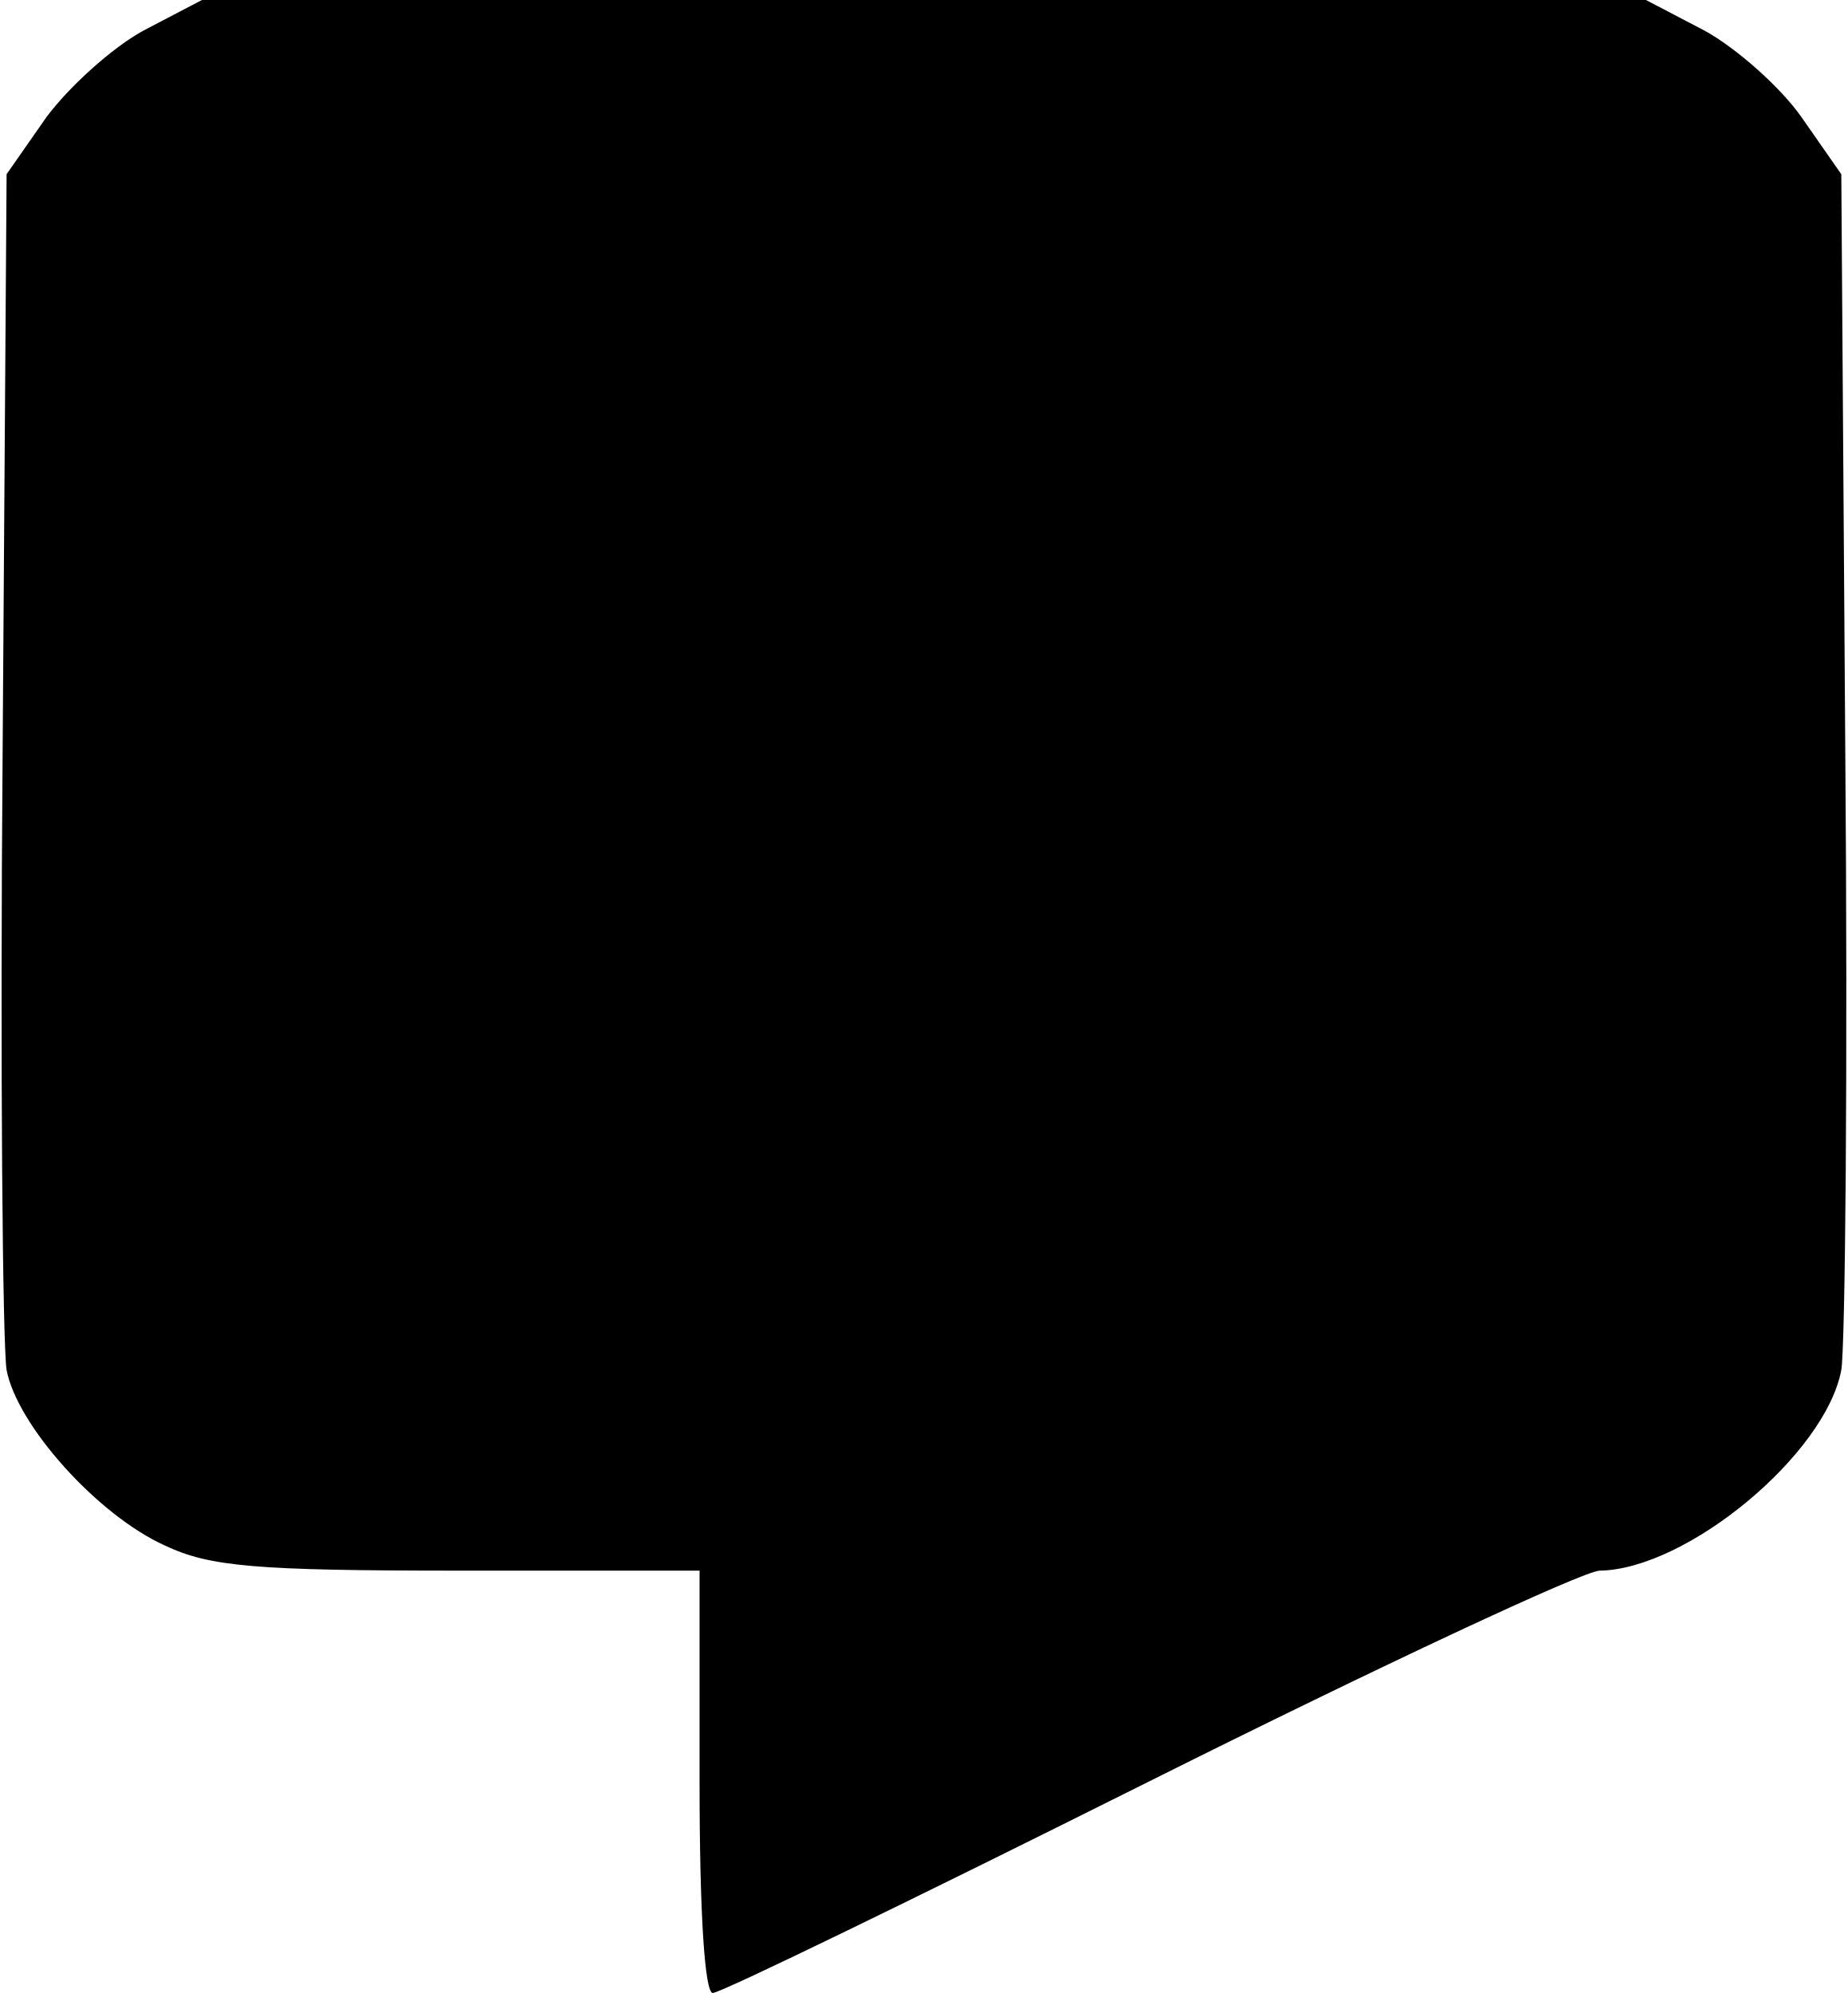
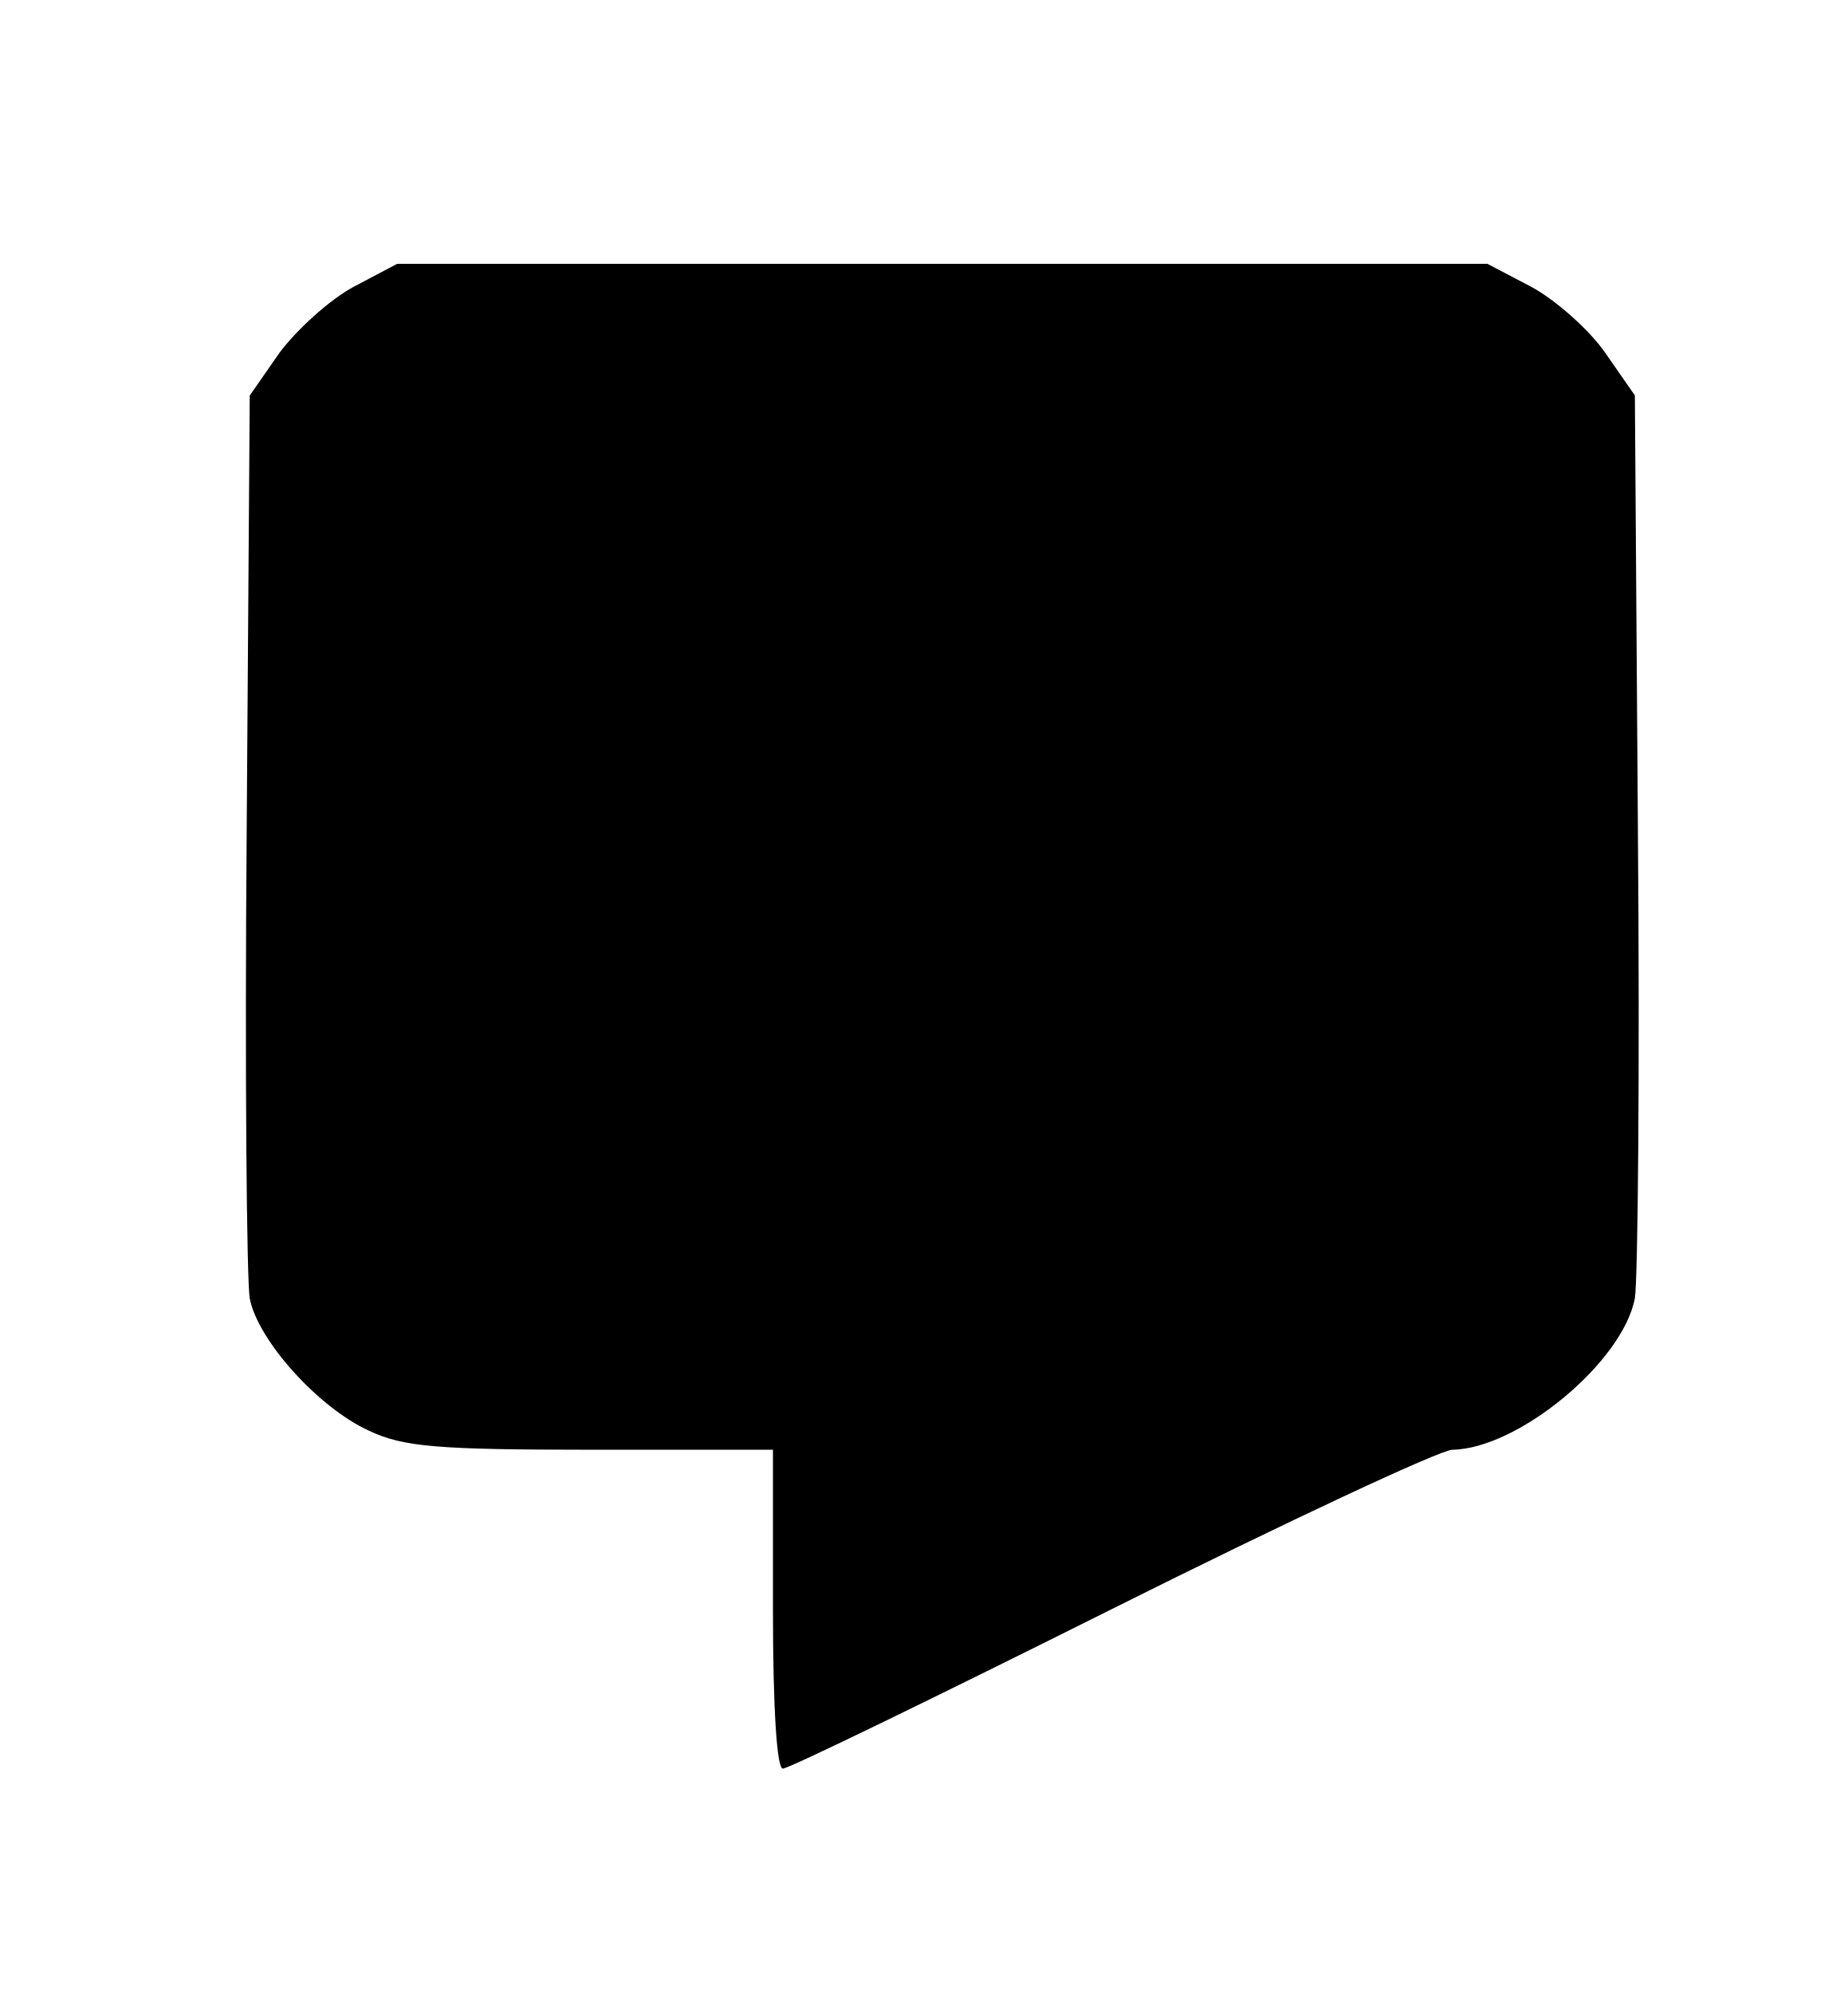
- <svg xmlns="http://www.w3.org/2000/svg" version="1.0" width="140pt" height="151pt" viewBox="0 0 140 151" preserveAspectRatio="xMidYMid meet">
-   <g transform="translate(0,151) scale(0.1,-0.1)" fill="#000000" stroke="none">
-     <path d="M109 1487 c-24 -13 -57 -43 -74 -66 l-30 -43 -3 -436 c-2 -241 0 -452 3 -470 8 -42 69 -110 120 -133 34 -16 68 -19 223 -19 l182 0 0 -160 c0 -101 4 -160 10 -160 6 0 154 72 330 160 176 88 330 160 342 160 66 1 171 88 183 152 3 18 5 229 3 470 l-3 436 -30 43 c-16 23 -50 53 -74 66 l-44 23 -547 0 -547 0 -44 -23z" />
+ <svg xmlns="http://www.w3.org/2000/svg" version="1.1" id="Layer_1" x="0px" y="0px" viewBox="0 0 140 151" style="enable-background:new 0 0 140 151;" xml:space="preserve">
+   <g transform="translate(0,151) scale(0.1,-0.1)">
+     <path d="M267.7,1292.6c-18.1-9.8-43-32.5-55.9-49.8l-22.6-32.5l-2.3-329.2c-1.5-181.9,0-341.2,2.3-354.8c6-31.7,52.1-83,90.6-100.4   c25.7-12.1,51.3-14.3,168.4-14.3h137.4V290.8c0-76.3,3-120.8,7.5-120.8s116.3,54.4,249.1,120.8s249.1,120.8,258.2,120.8   c49.8,0.8,129.1,66.4,138.2,114.8c2.3,13.6,3.8,172.9,2.3,354.8l-2.3,329.2l-22.6,32.5c-12.1,17.4-37.7,40-55.9,49.8l-33.2,17.4   h-413h-413L267.7,1292.6z" />
  </g>
</svg>
